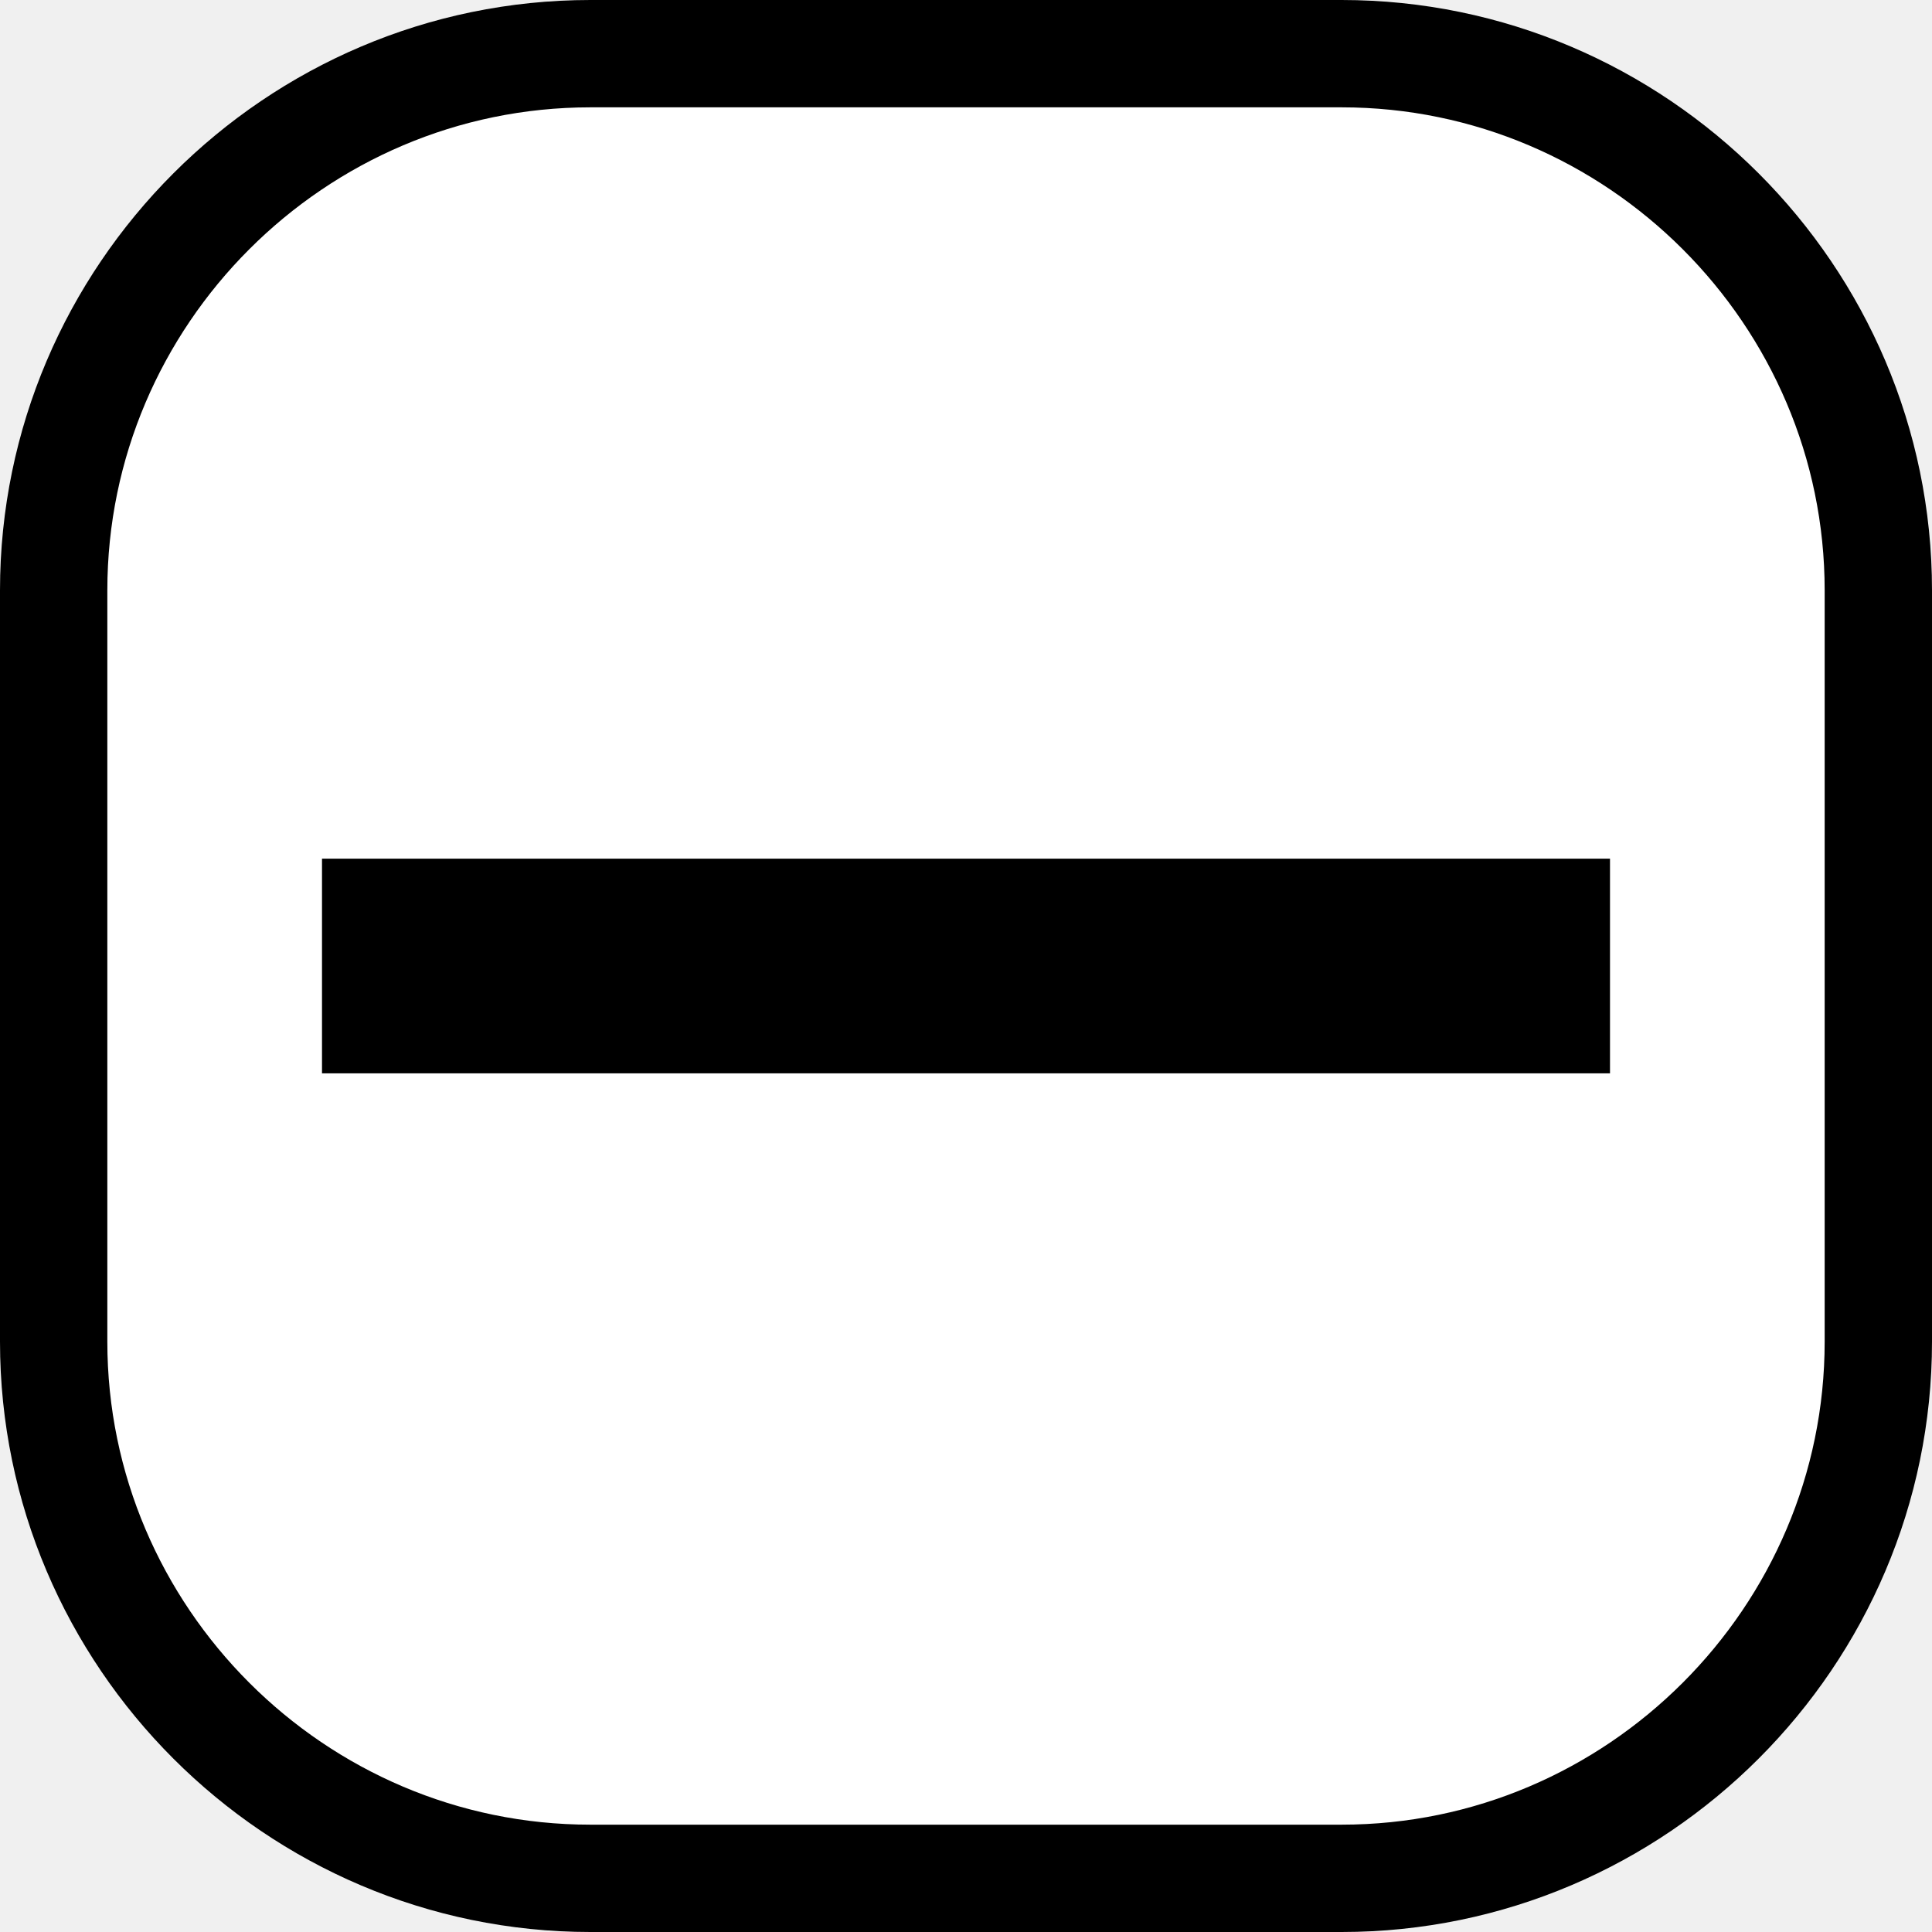
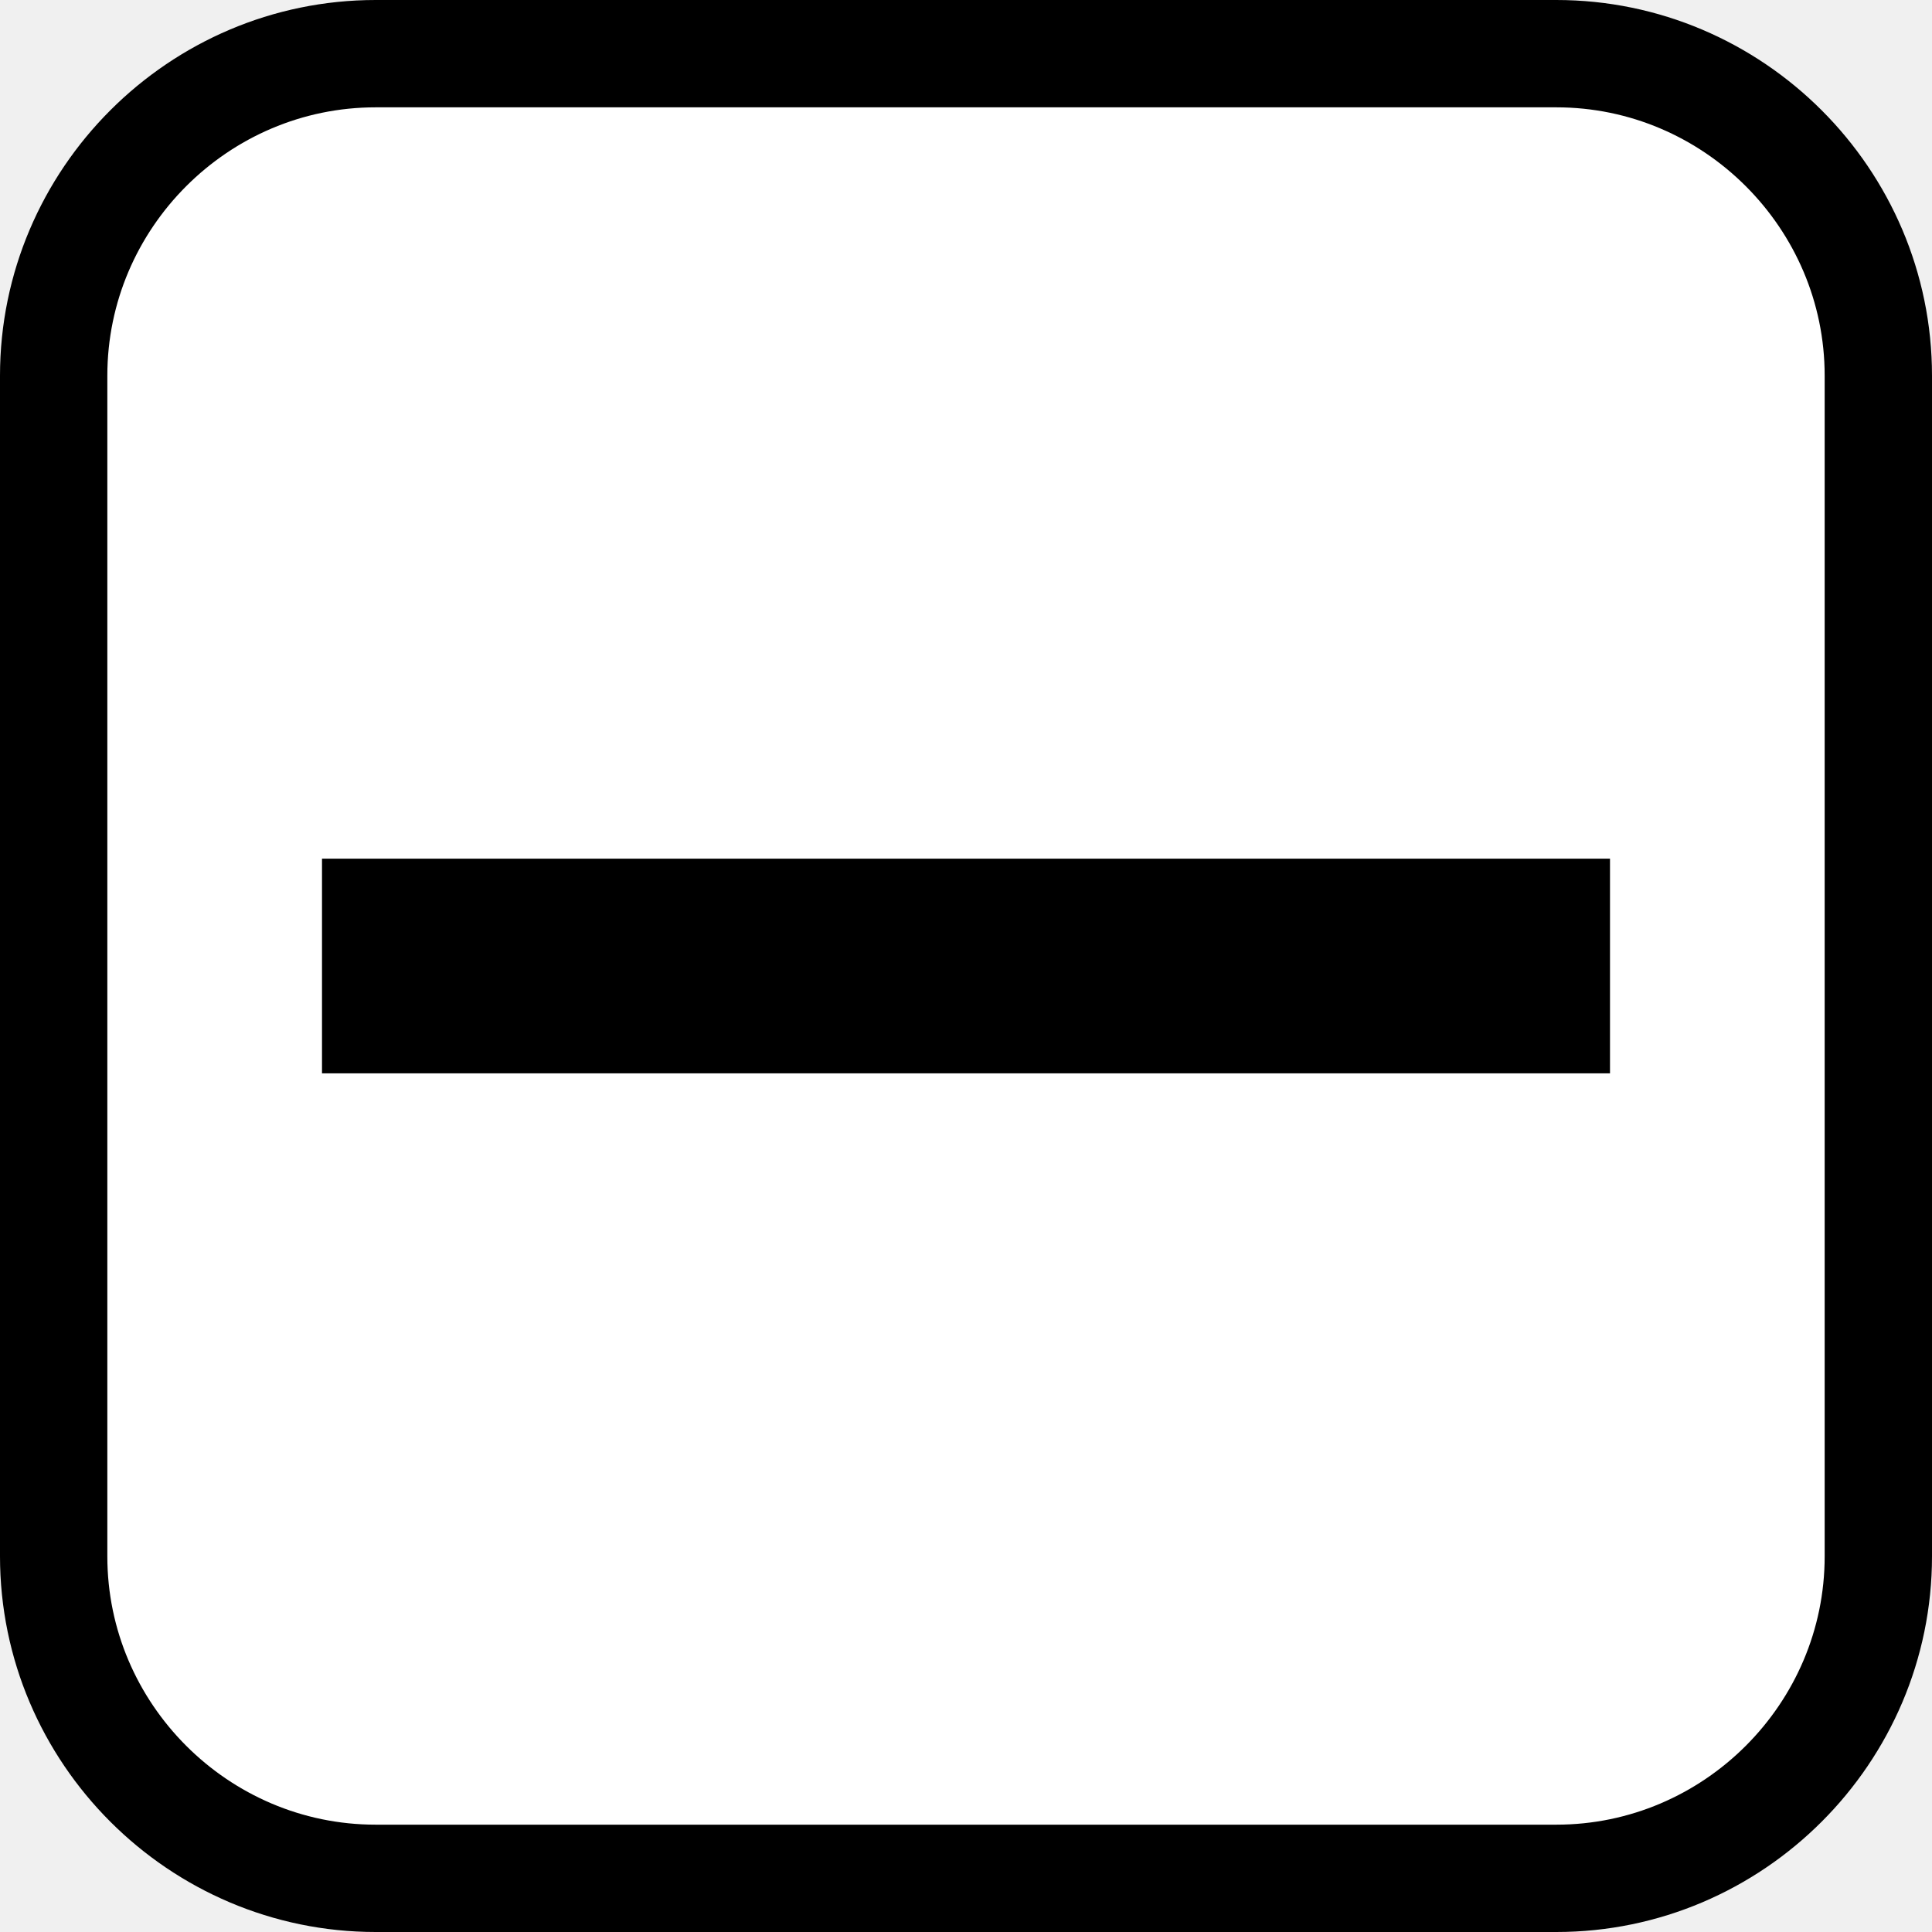
<svg xmlns="http://www.w3.org/2000/svg" version="1.1" x="0px" y="0px" width="18px" height="18px" viewBox="0 0 18 18" enable-background="new 0 0 18 18" xml:space="preserve">
  <defs>
</defs>
  <g>
-     <path fill="#FFFFFF" d="M17.5,12.5c0,2.75-2.25,5-5,5h-7c-2.75,0-5-2.25-5-5v-7c0-2.75,2.25-5,5-5h7c2.75,0,5,2.25,5,5V12.5z" />
-     <path fill="none" stroke="#000000" d="M17.5,12.5c0,2.75-2.25,5-5,5h-7c-2.75,0-5-2.25-5-5v-7c0-2.75,2.25-5,5-5h7   c2.75,0,5,2.25,5,5V12.5z" />
+     <path fill="#FFFFFF" d="M17.5,14.5c0,1.65-1.35,3-3,3h-11c-1.65,0-3-1.35-3-3v-11c0-1.65,1.35-3,3-3h11c1.65,0,3,1.35,3,3V14.5z" />
+     <path fill="none" stroke="#000000" d="M17.5,14.5c0,1.65-1.35,3-3,3h-11c-1.65,0-3-1.35-3-3v-11c0-1.65,1.35-3,3-3h11   c1.65,0,3,1.35,3,3V14.5z" />
  </g>
  <line stroke="#000000" stroke-width="2" x1="3" y1="9" x2="15" y2="9" />
</svg>
